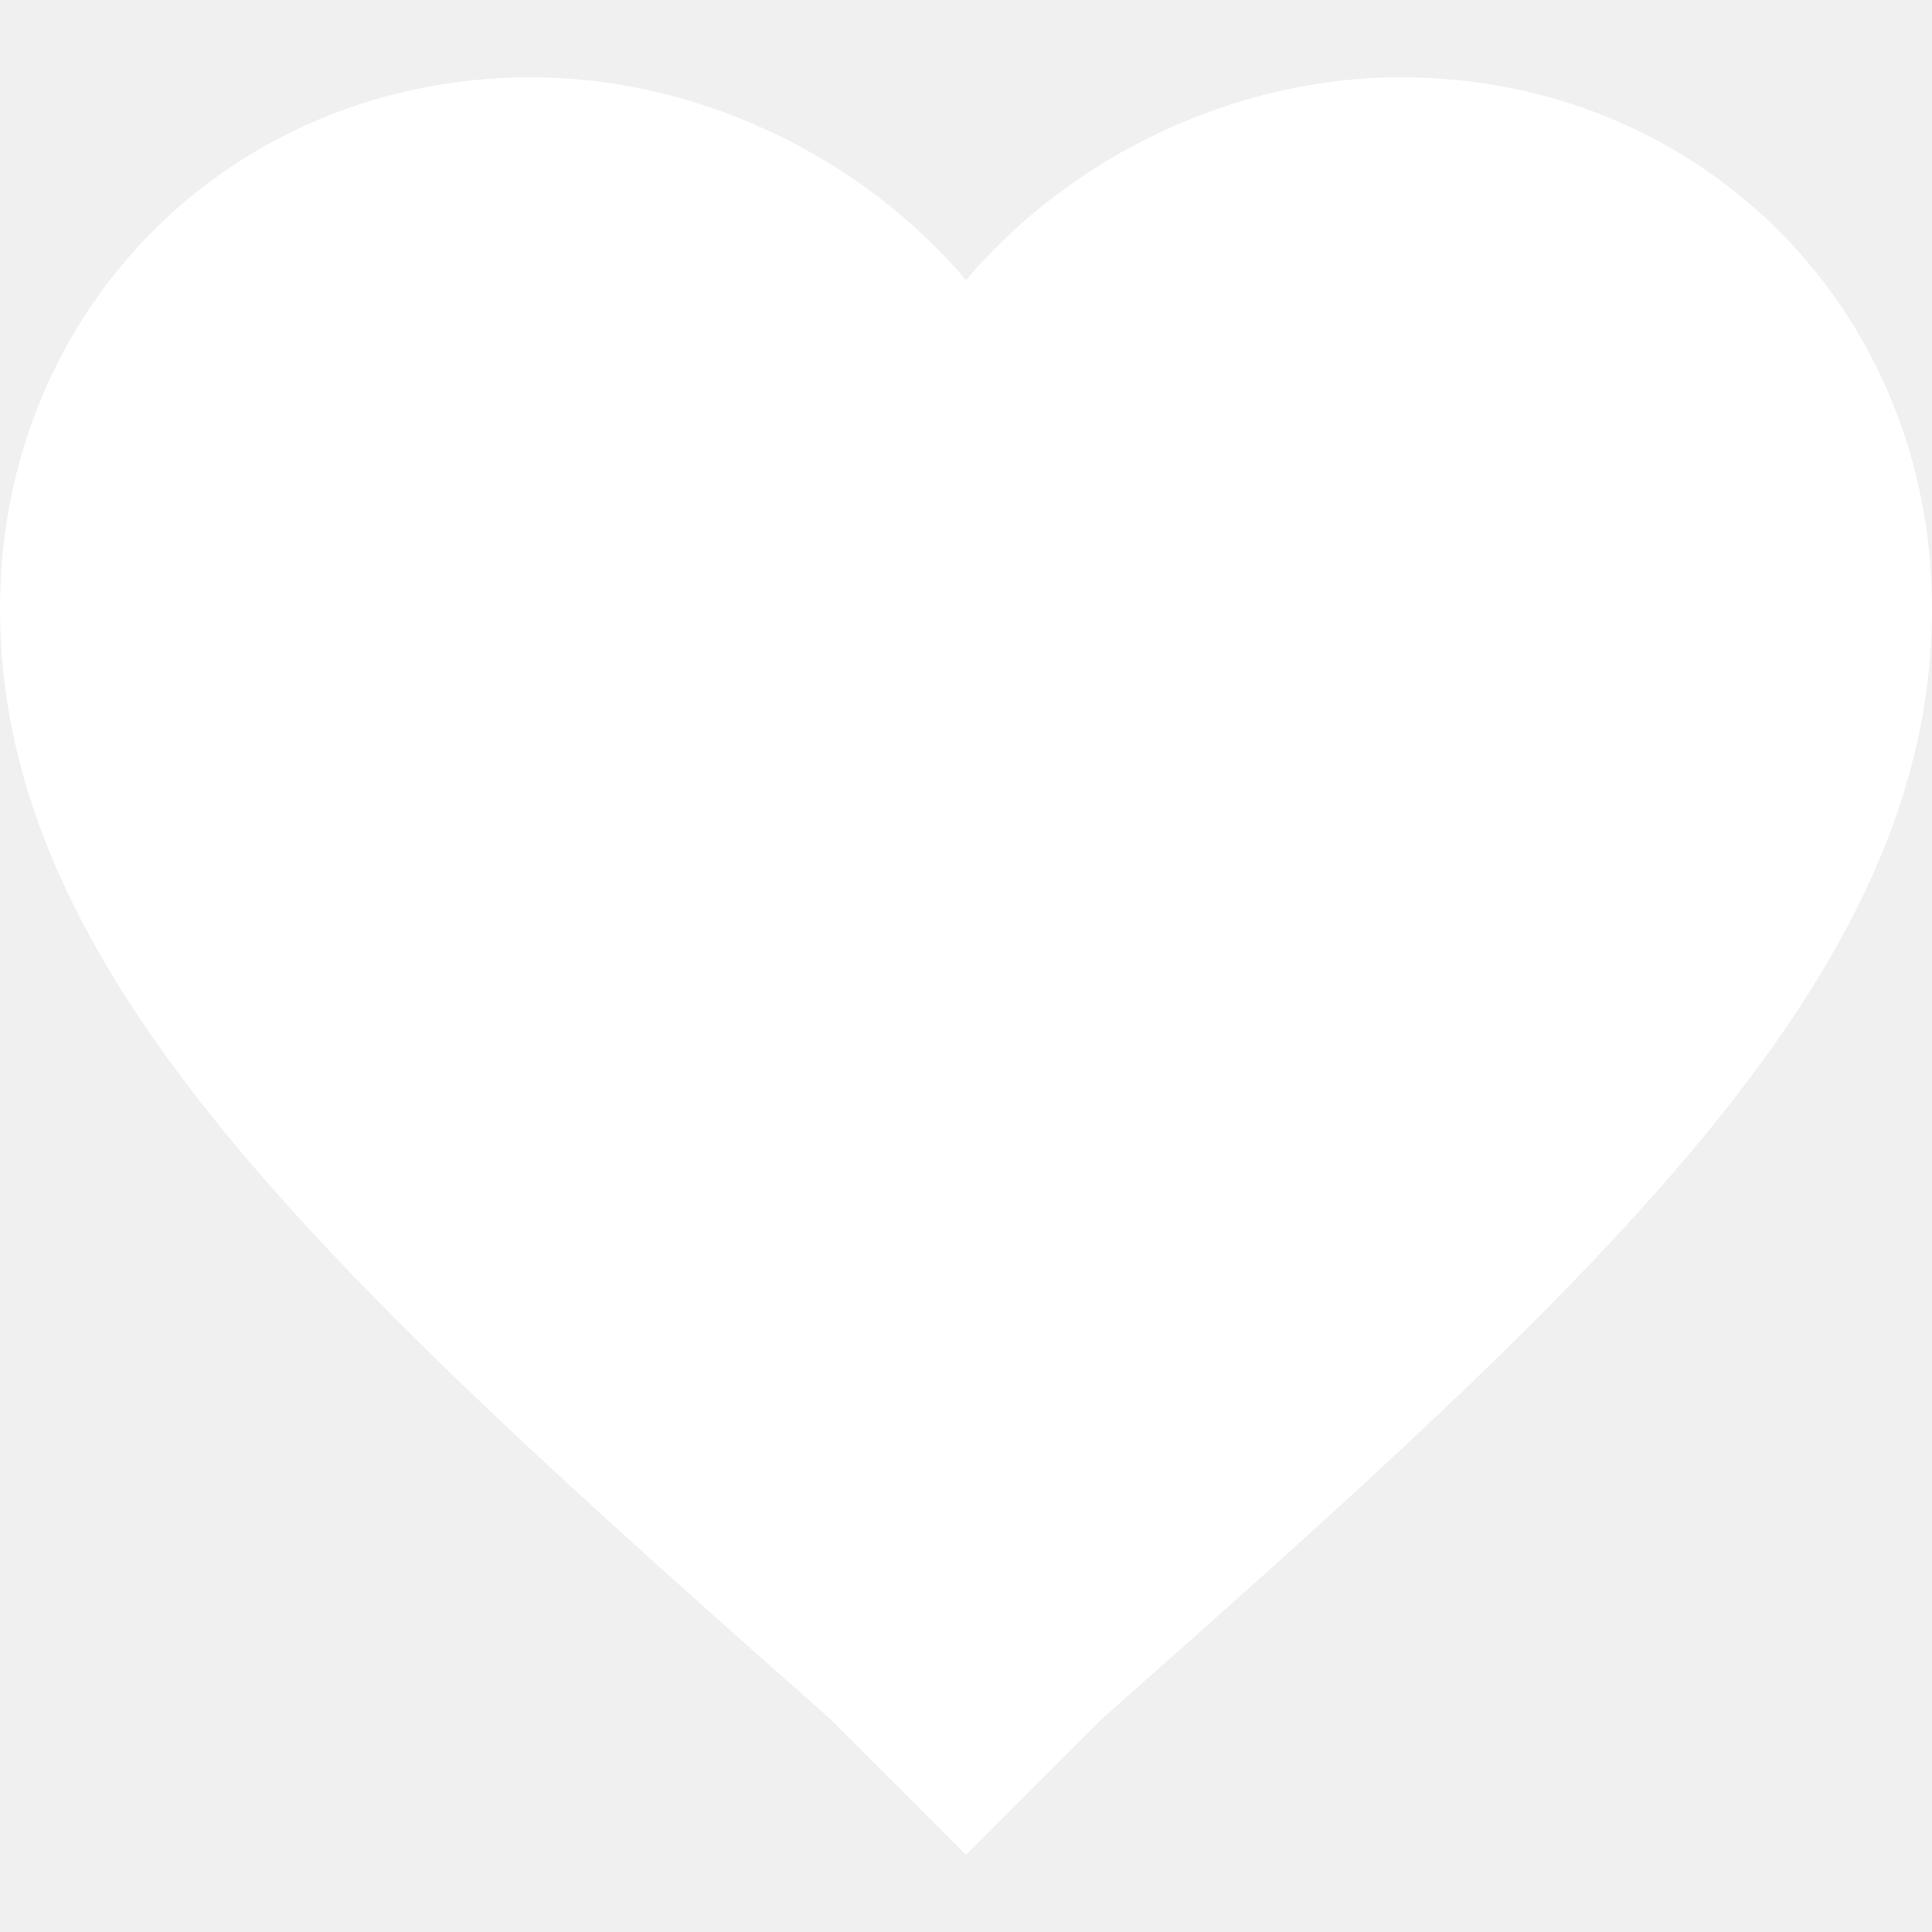
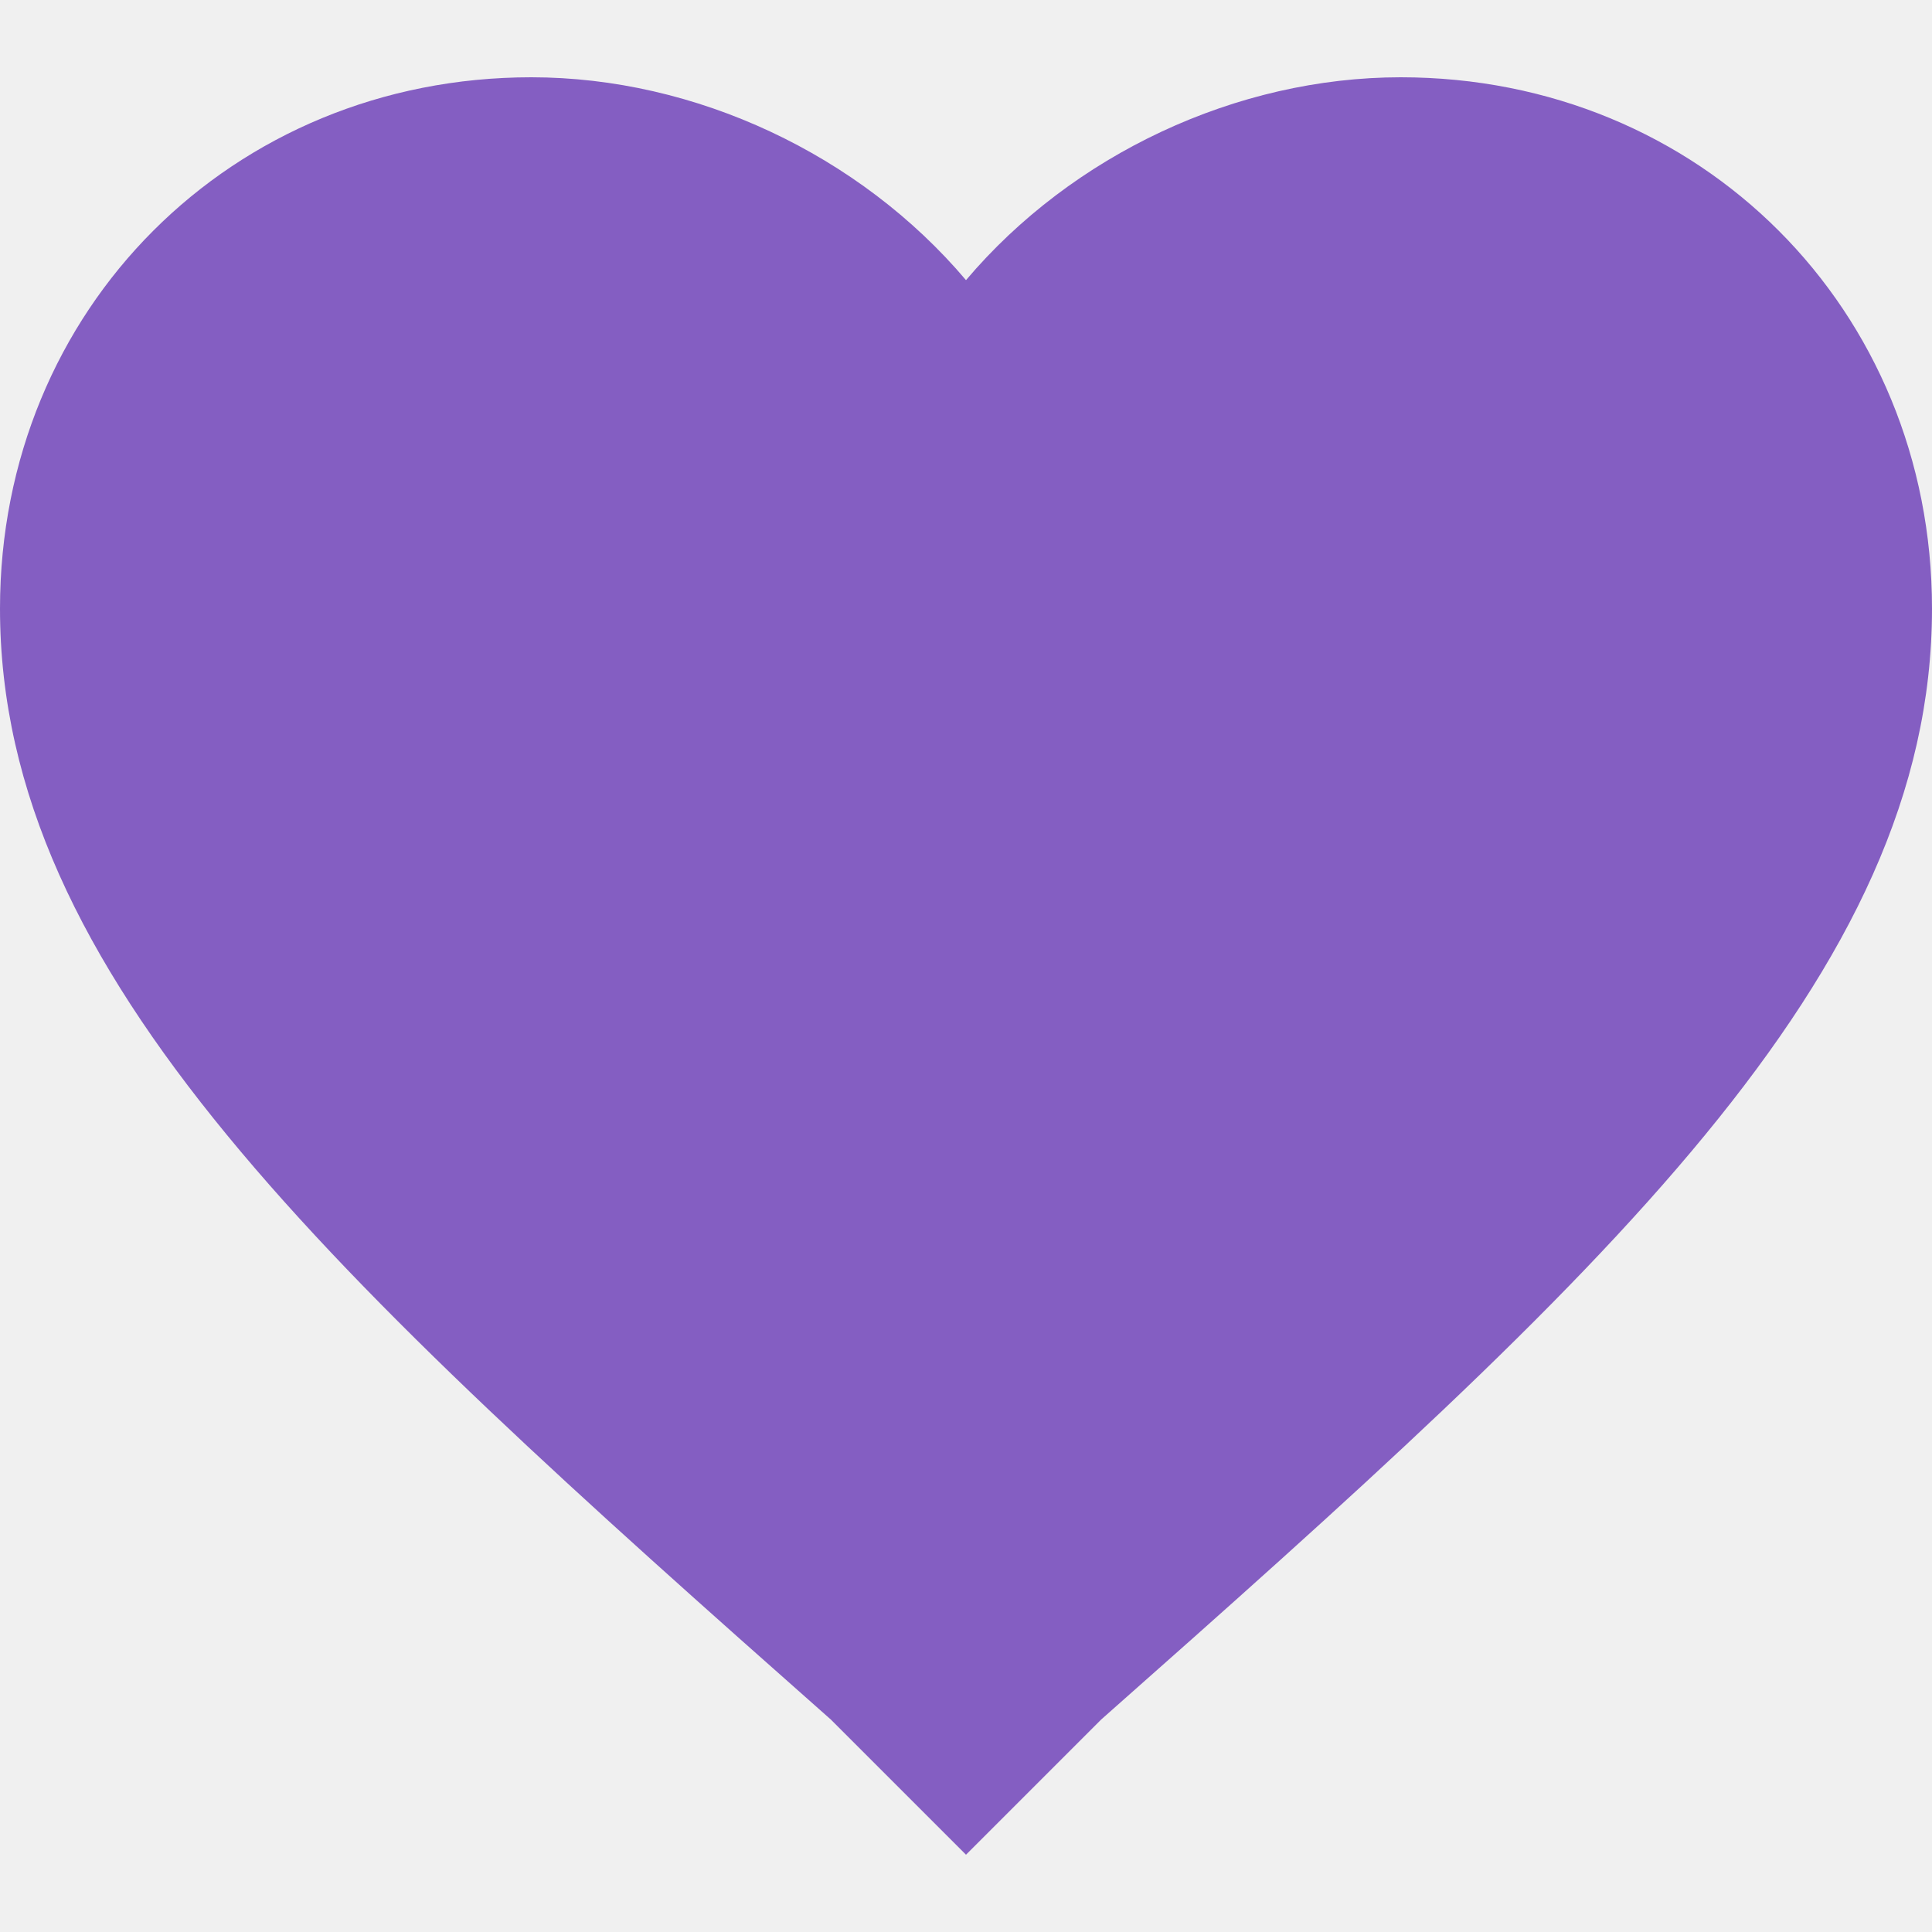
<svg xmlns="http://www.w3.org/2000/svg" version="1.1" id="Capa_1" x="0px" y="0px" width="32px" height="32px" viewBox="0 0 510 510" style="enable-background:new 0 0 510 510;" xml:space="preserve">
  <g>
    <g id="favorite">
-       <path d="M255,489.6l-35.7-35.7C86.7,336.6,0,257.55,0,160.65C0,81.6,61.2,20.4,140.25,20.4c43.35,0,86.7,20.4,114.75,53.55    C283.05,40.8,326.4,20.4,369.75,20.4C448.8,20.4,510,81.6,510,160.65c0,96.9-86.7,175.95-219.3,293.25L255,489.6z" fill="#FFFFFF" />
+       <path d="M255,489.6l-35.7-35.7C86.7,336.6,0,257.55,0,160.65C0,81.6,61.2,20.4,140.25,20.4c43.35,0,86.7,20.4,114.75,53.55    C283.05,40.8,326.4,20.4,369.75,20.4C448.8,20.4,510,81.6,510,160.65c0,96.9-86.7,175.95-219.3,293.25L255,489.6z" fill="#845EC2" />
    </g>
  </g>
</svg>
